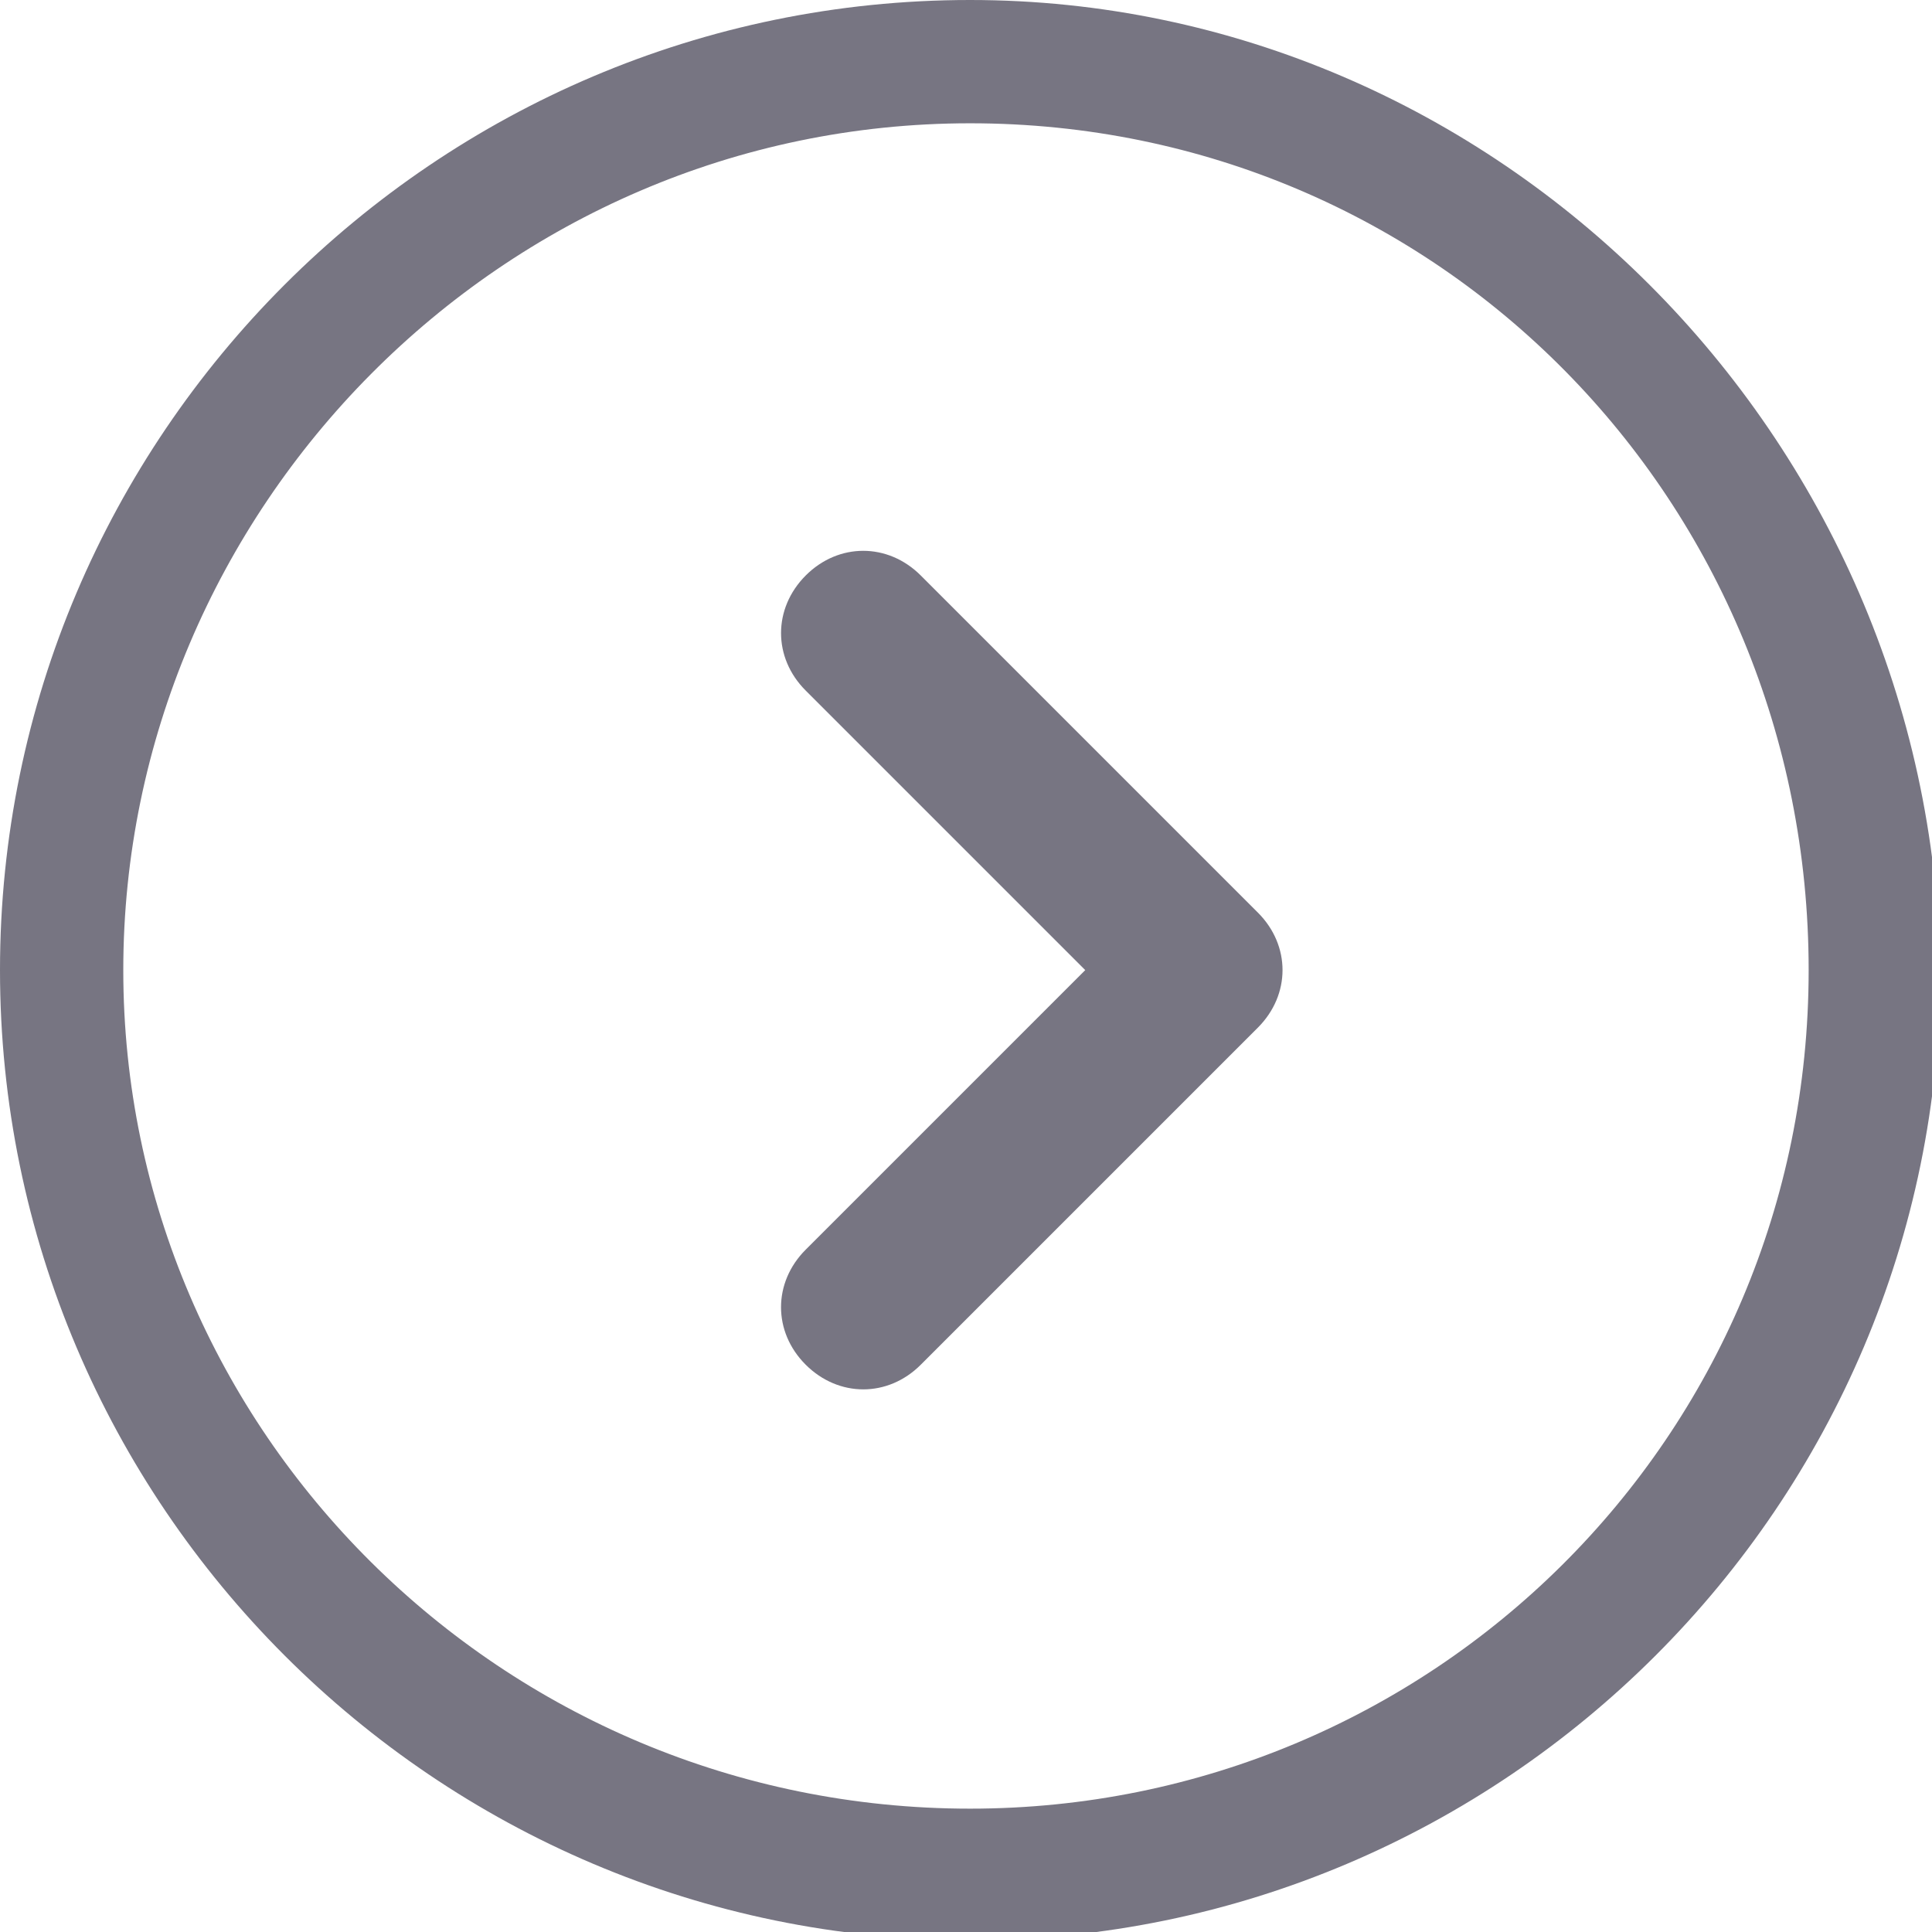
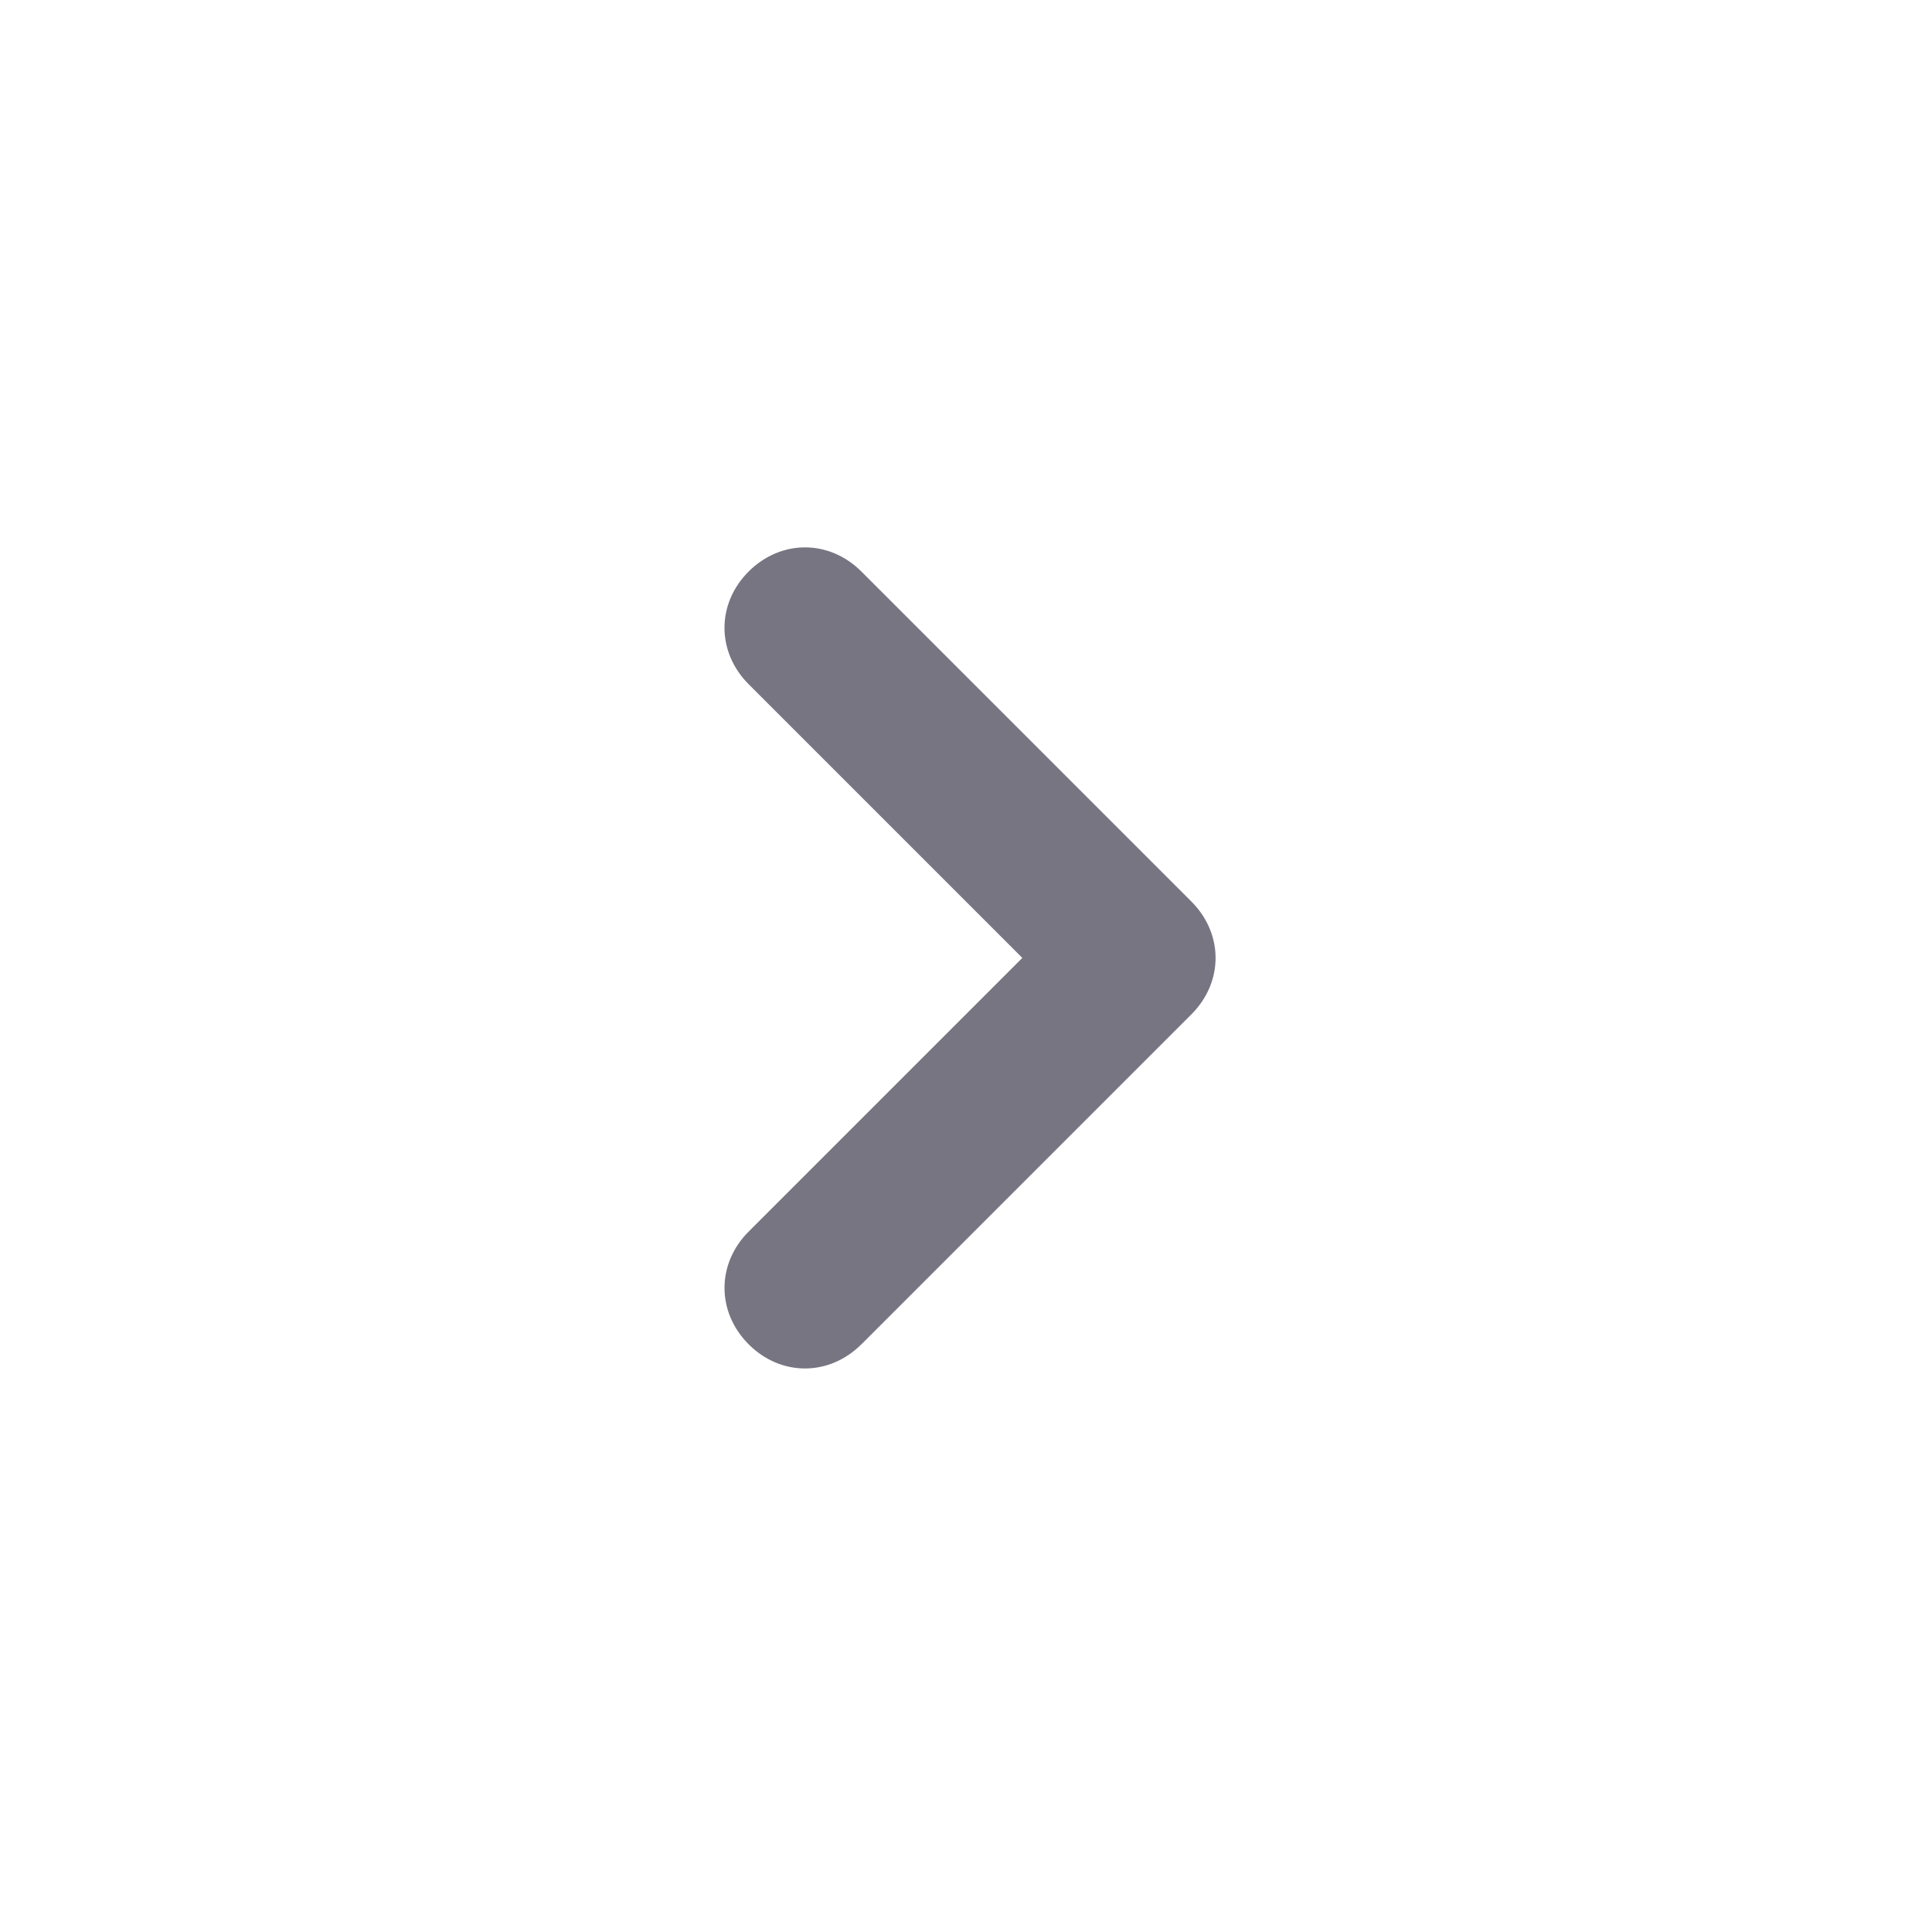
<svg xmlns="http://www.w3.org/2000/svg" version="1.1" width="32" height="32" viewBox="0 0 32 32">
-   <path fill="#777582" d="M16.068 0c-8.851 0-16.068 7.217-16.068 16.068s7.217 16.068 16.068 16.068 16.068-7.217 16.068-16.068c-0.136-8.851-7.353-16.068-16.068-16.068zM16.068 29.957c-7.762 0-14.026-6.264-14.026-13.889s6.264-14.026 14.026-14.026 13.889 6.264 13.889 14.026-6.264 13.889-13.889 13.889z" />
-   <path fill="#777582" d="M15.251 9.532c-0.545-0.545-1.362-0.545-1.906 0s-0.545 1.362 0 1.906l4.63 4.63-4.63 4.63c-0.545 0.545-0.545 1.362 0 1.906s1.362 0.545 1.906 0l5.583-5.583c0.545-0.545 0.545-1.362 0-1.906l-5.583-5.583z" />
+   <path fill="#777582" d="M14.267 22.267l5.467-5.467c0.533-0.533 0.533-1.333 0-1.867l-5.467-5.467c-0.533-0.533-1.333-0.533-1.867 0s-0.533 1.333 0 1.867l4.533 4.533-4.533 4.533c-0.533 0.533-0.533 1.333 0 1.867s1.333 0.533 1.867 0z" />
</svg>
